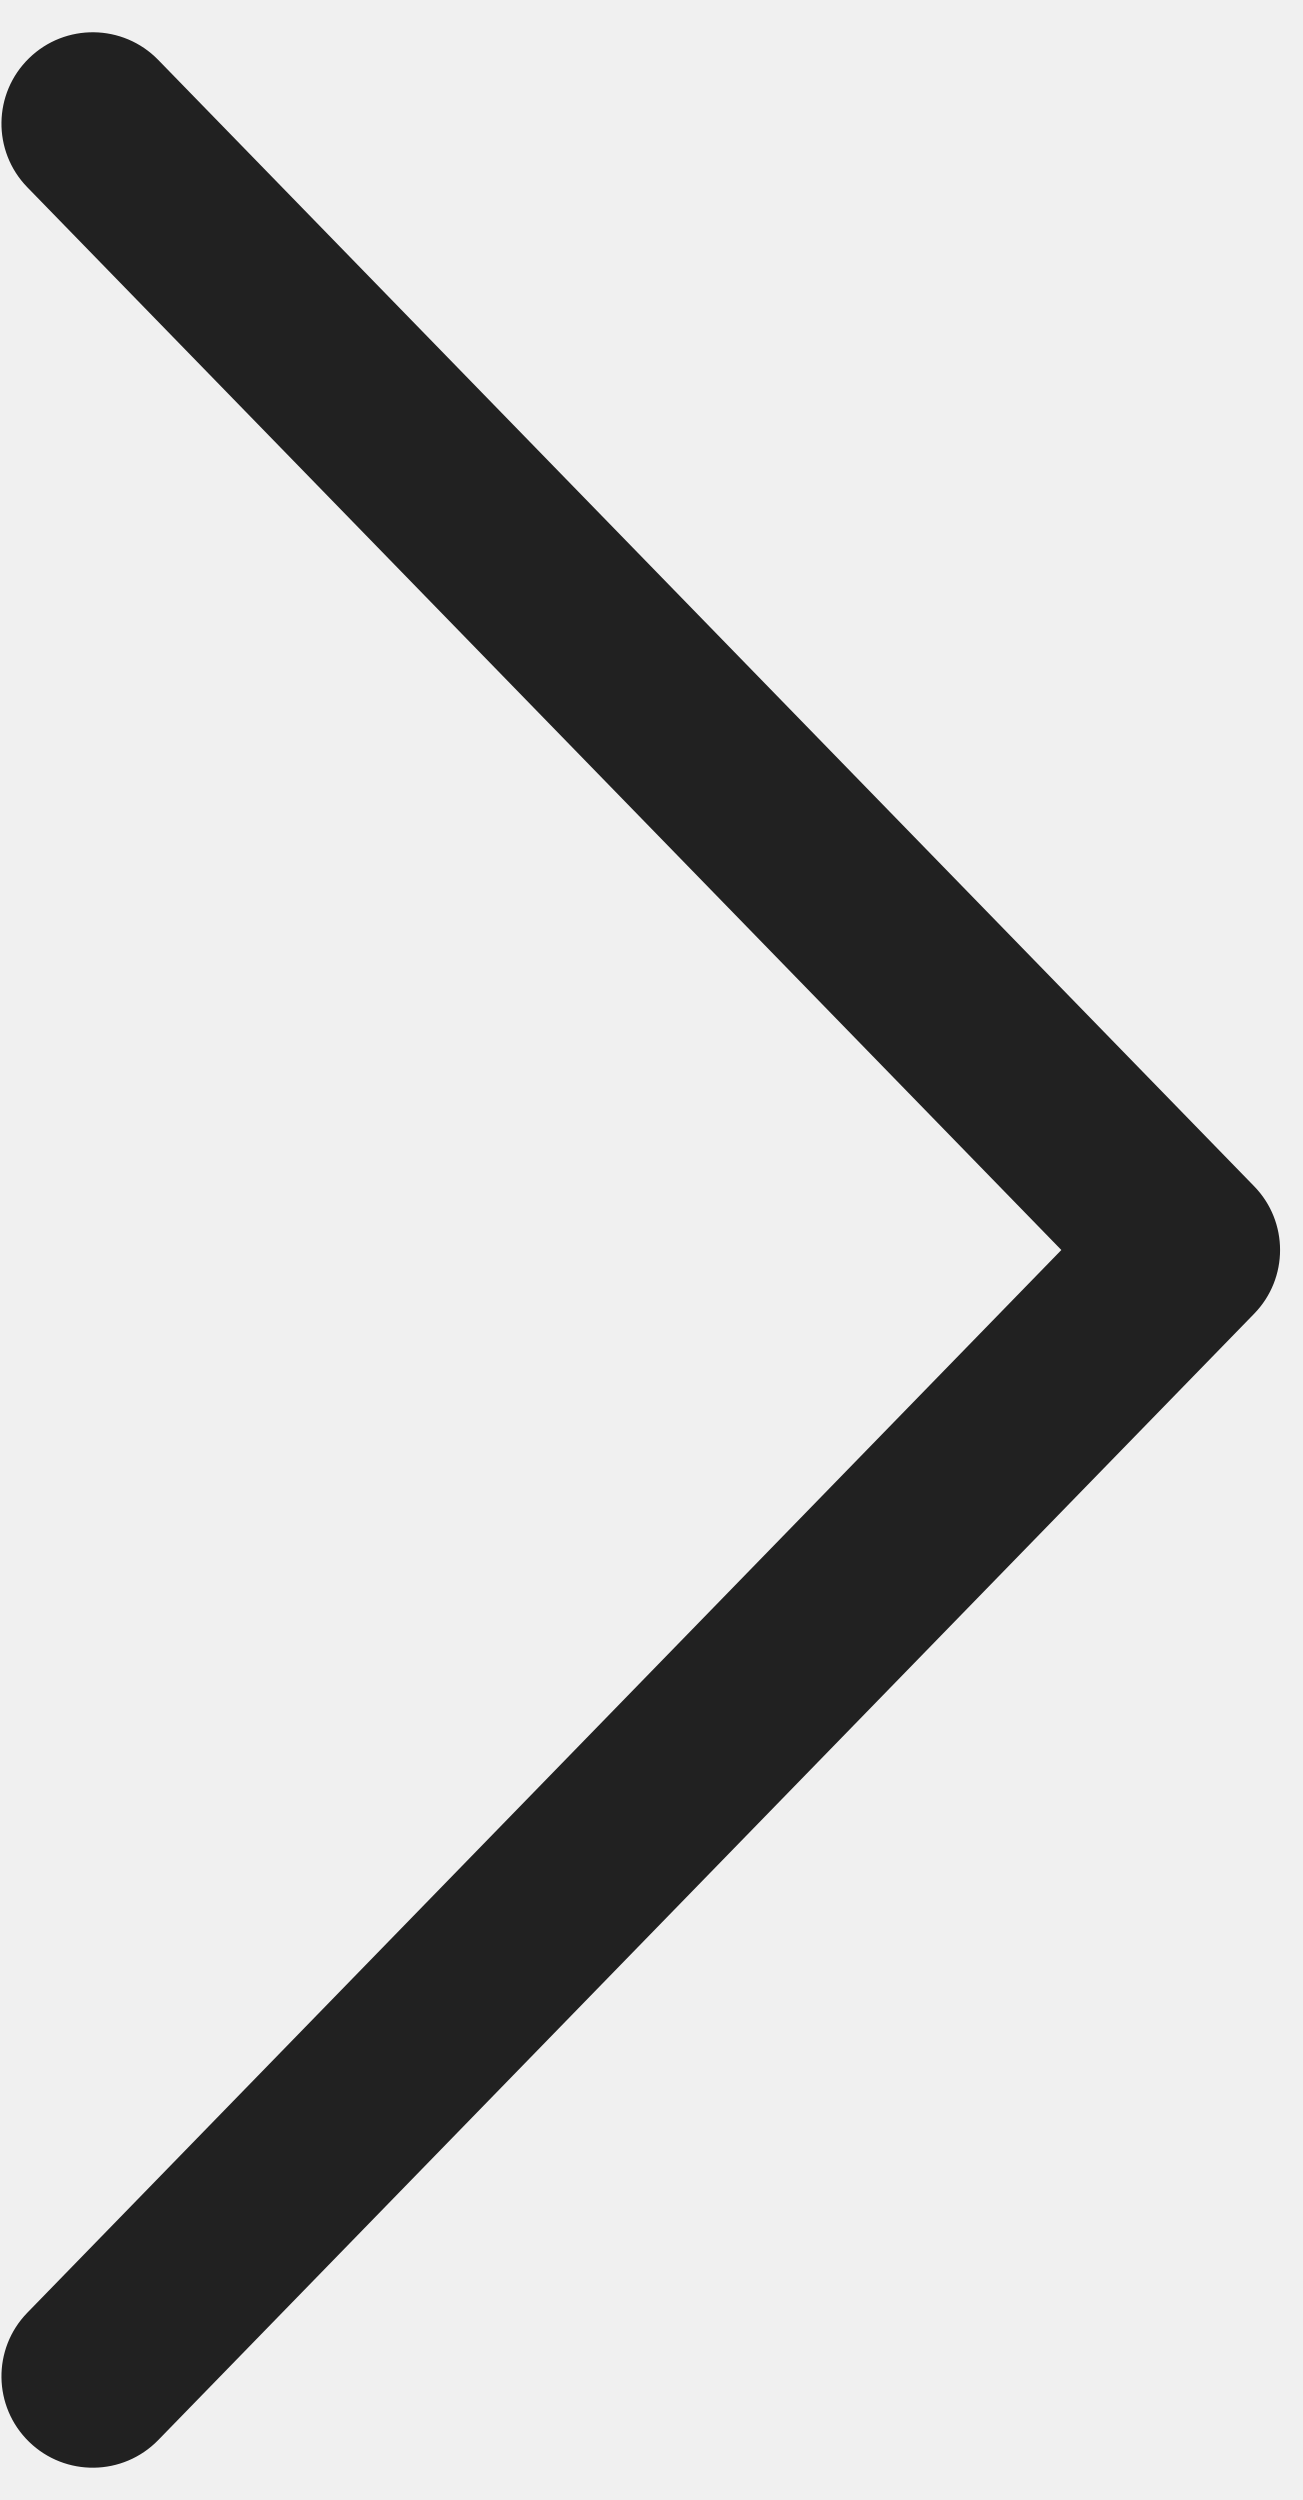
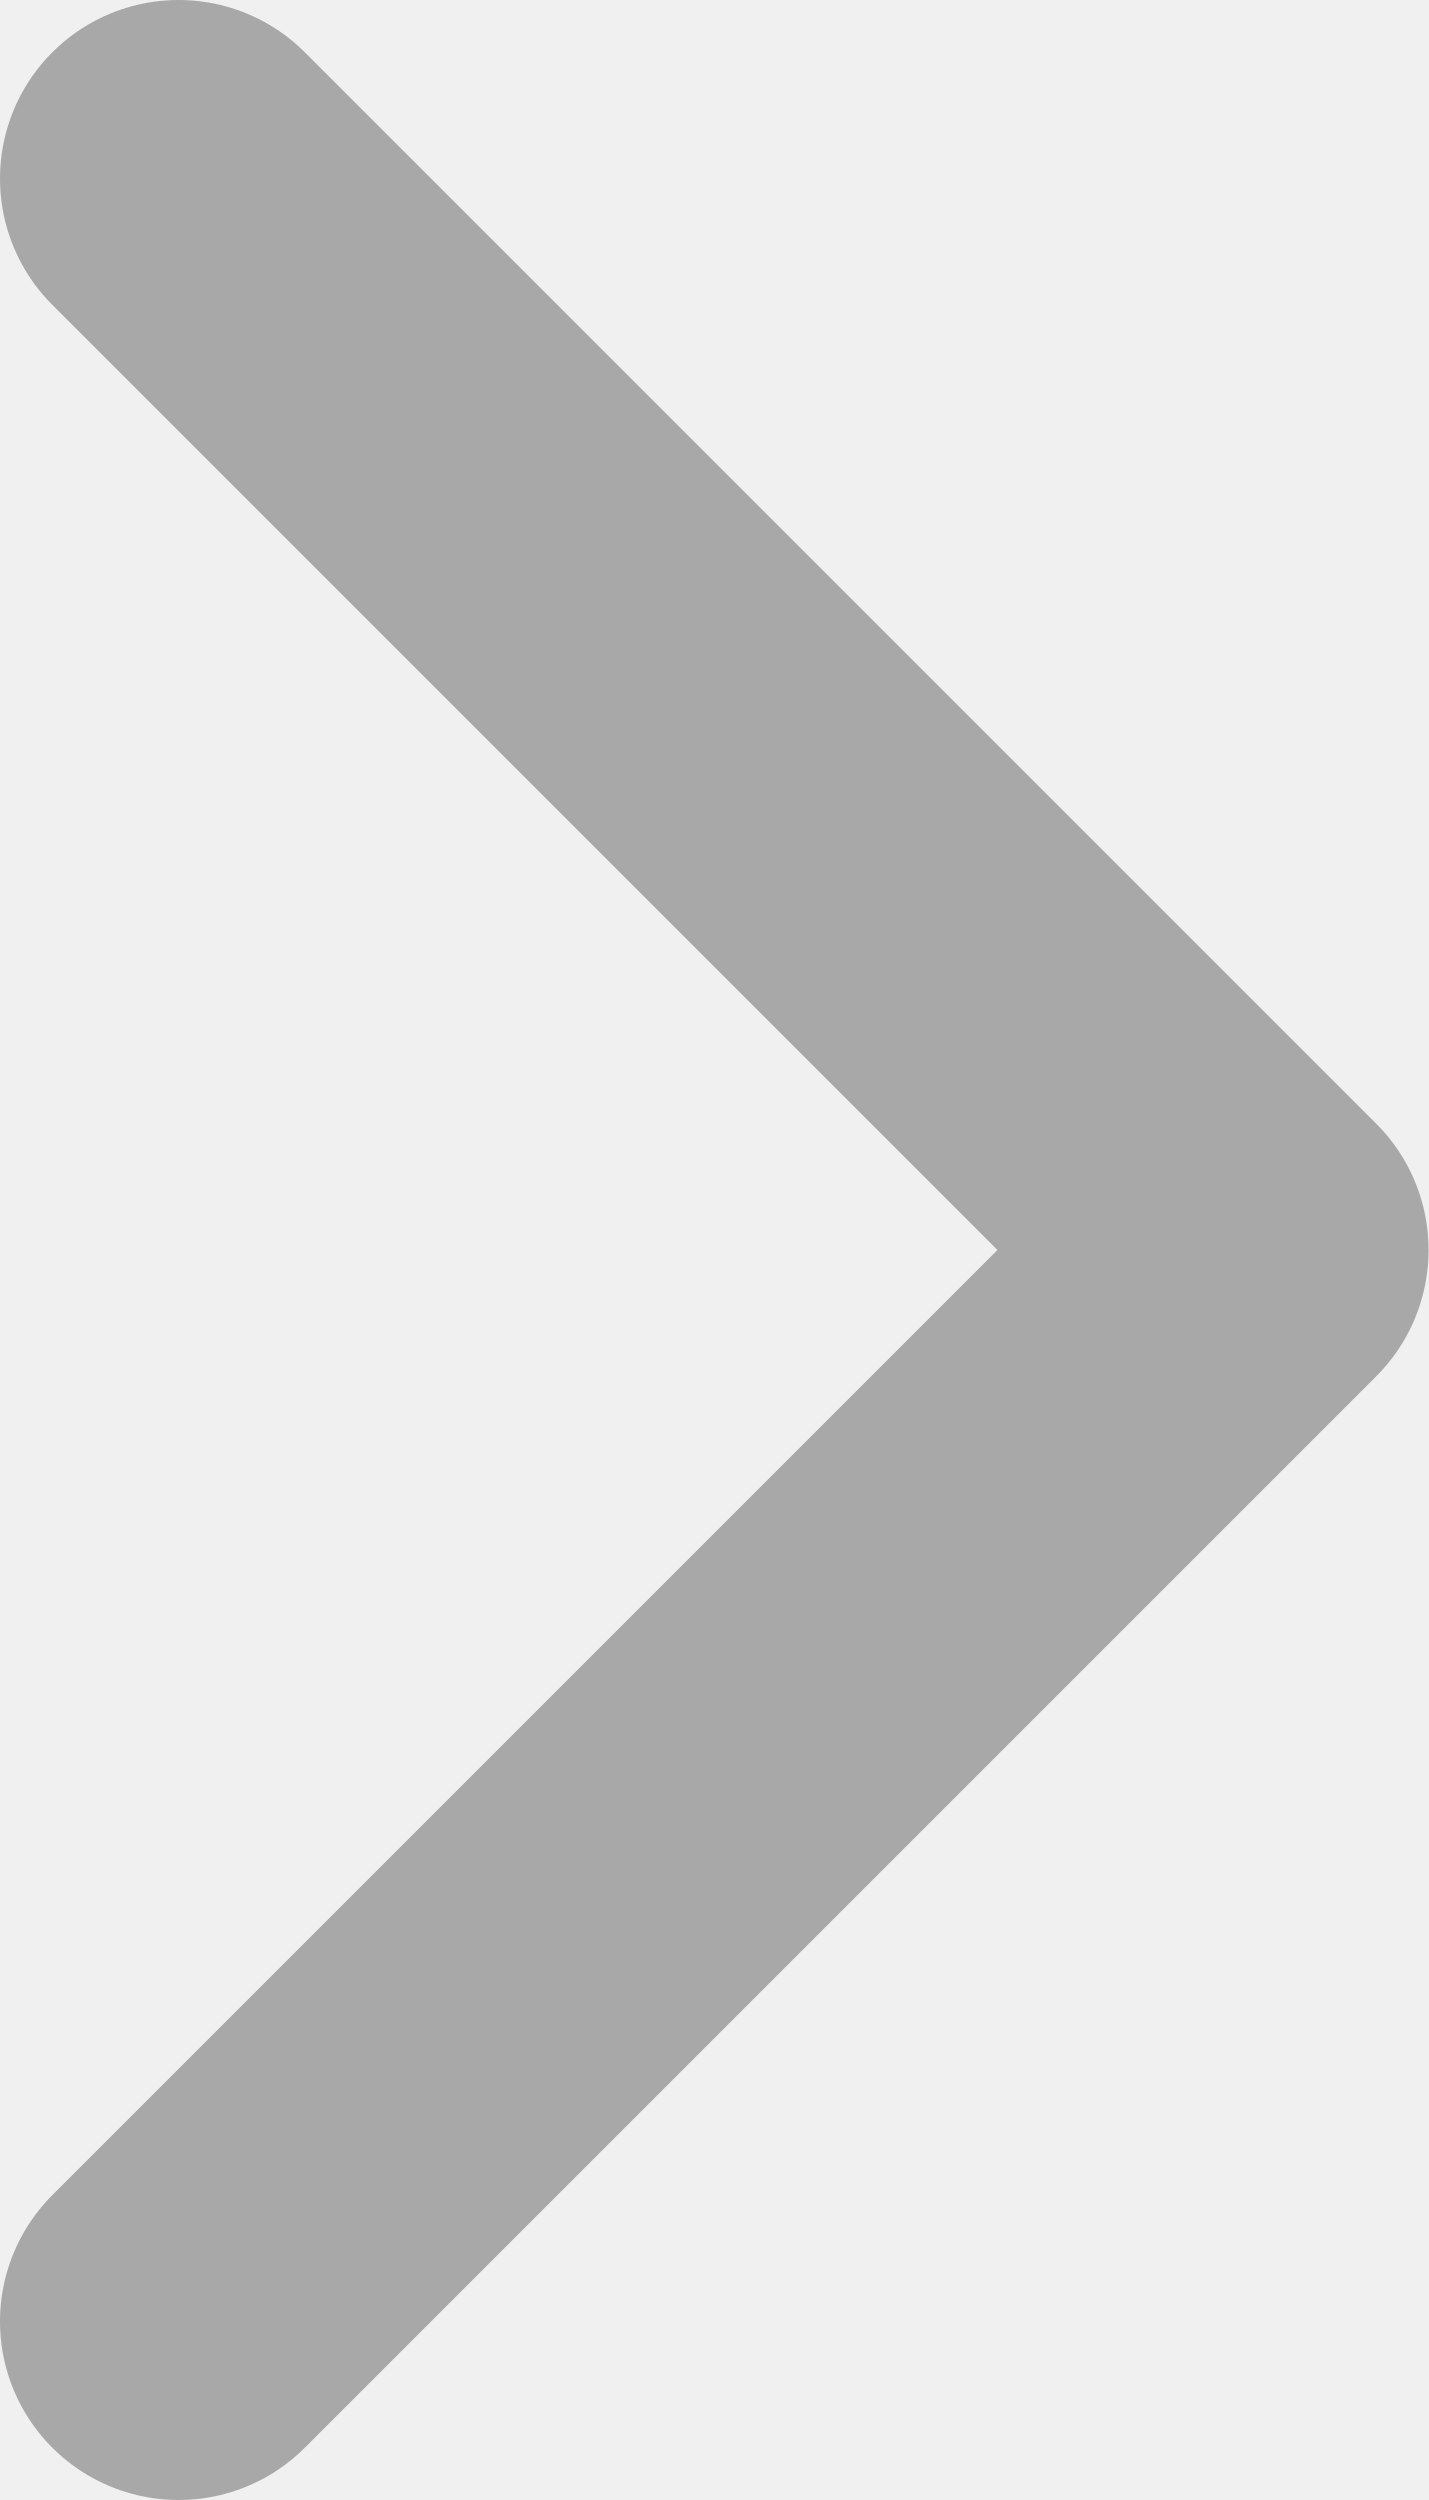
- <svg xmlns="http://www.w3.org/2000/svg" width="37" height="71" viewBox="0 0 37 71" fill="none">
-   <g clip-path="url(#clip0_80410_1253)">
-     <path d="M30.142 35.5L0.776 5.319C-0.223 4.292 -0.2 2.65 0.827 1.651C1.853 0.652 3.495 0.675 4.494 1.702L35.619 33.691C36.599 34.698 36.599 36.302 35.619 37.309L4.494 69.298C3.495 70.325 1.853 70.347 0.827 69.349C-0.2 68.35 -0.223 66.707 0.776 65.681L30.142 35.5Z" fill="#212121" />
-   </g>
-   <defs>
-     <clipPath id="clip0_80410_1253">
-       <rect width="37" height="71" fill="white" transform="matrix(-1 0 0 1 37 0)" />
-     </clipPath>
-   </defs>
+ <svg xmlns="http://www.w3.org/2000/svg" width="8" height="14" viewBox="0 0 8 14" fill="none">
+   <path d="M1 13L7 7L1 1" stroke="#A8A8A8" stroke-width="2" stroke-linecap="round" stroke-linejoin="round" />
</svg>
